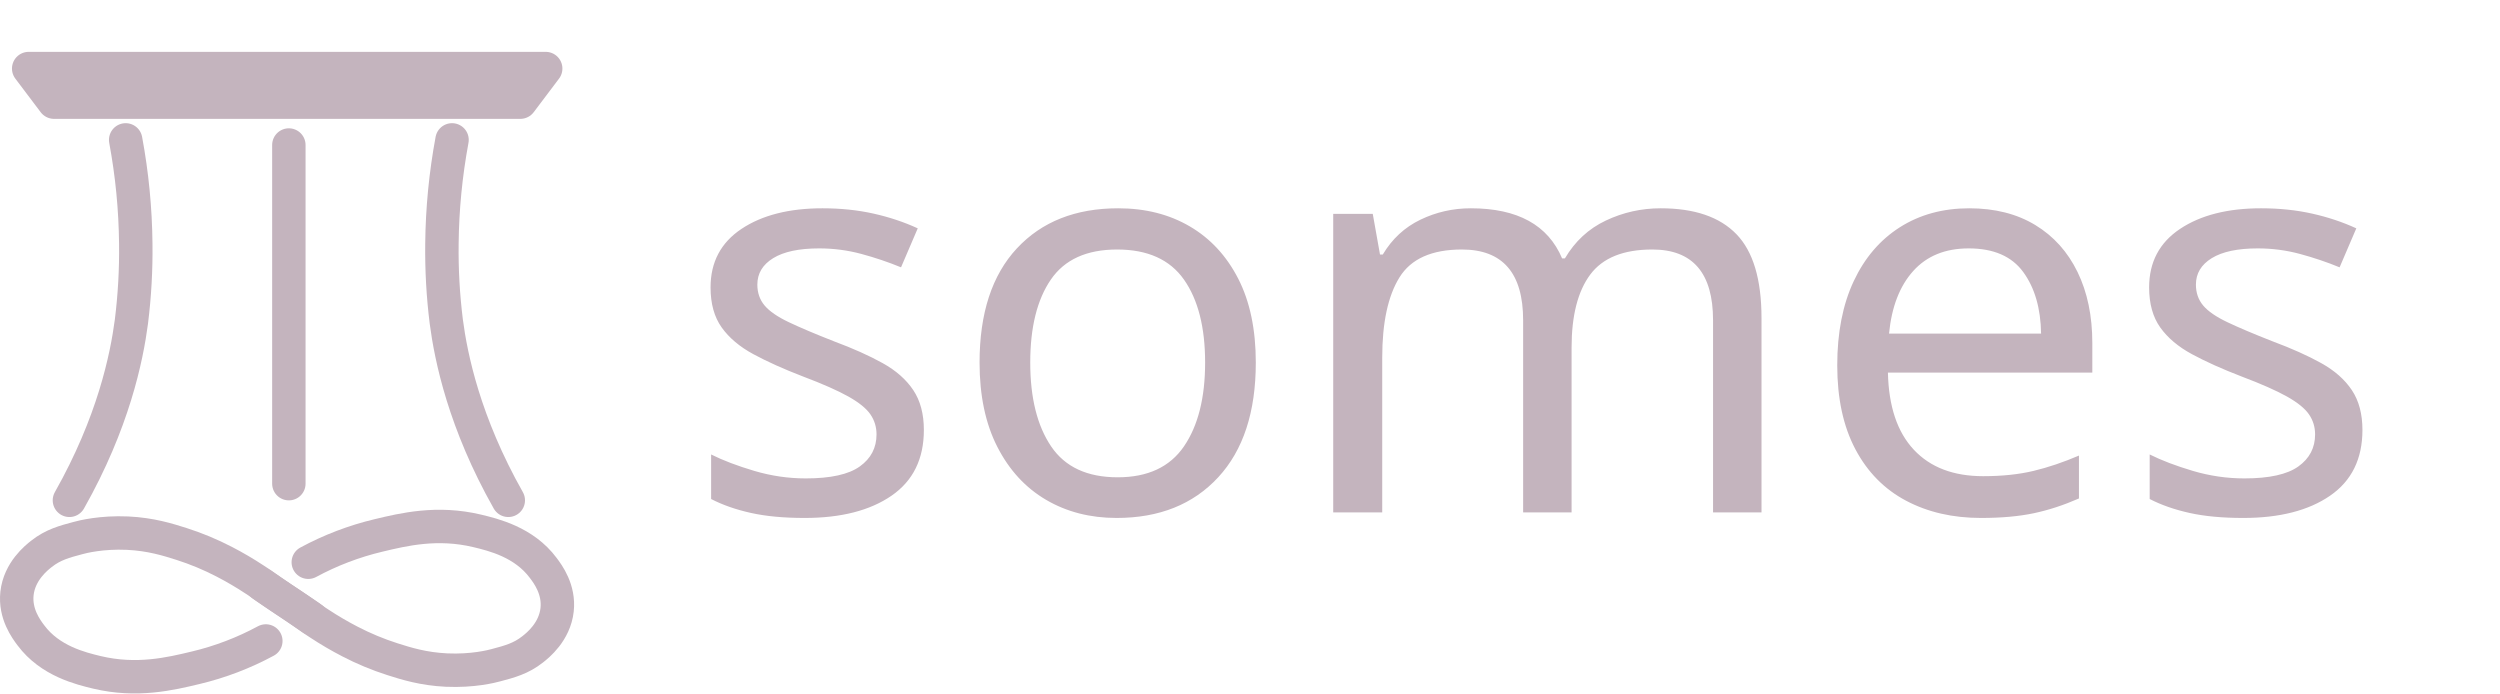
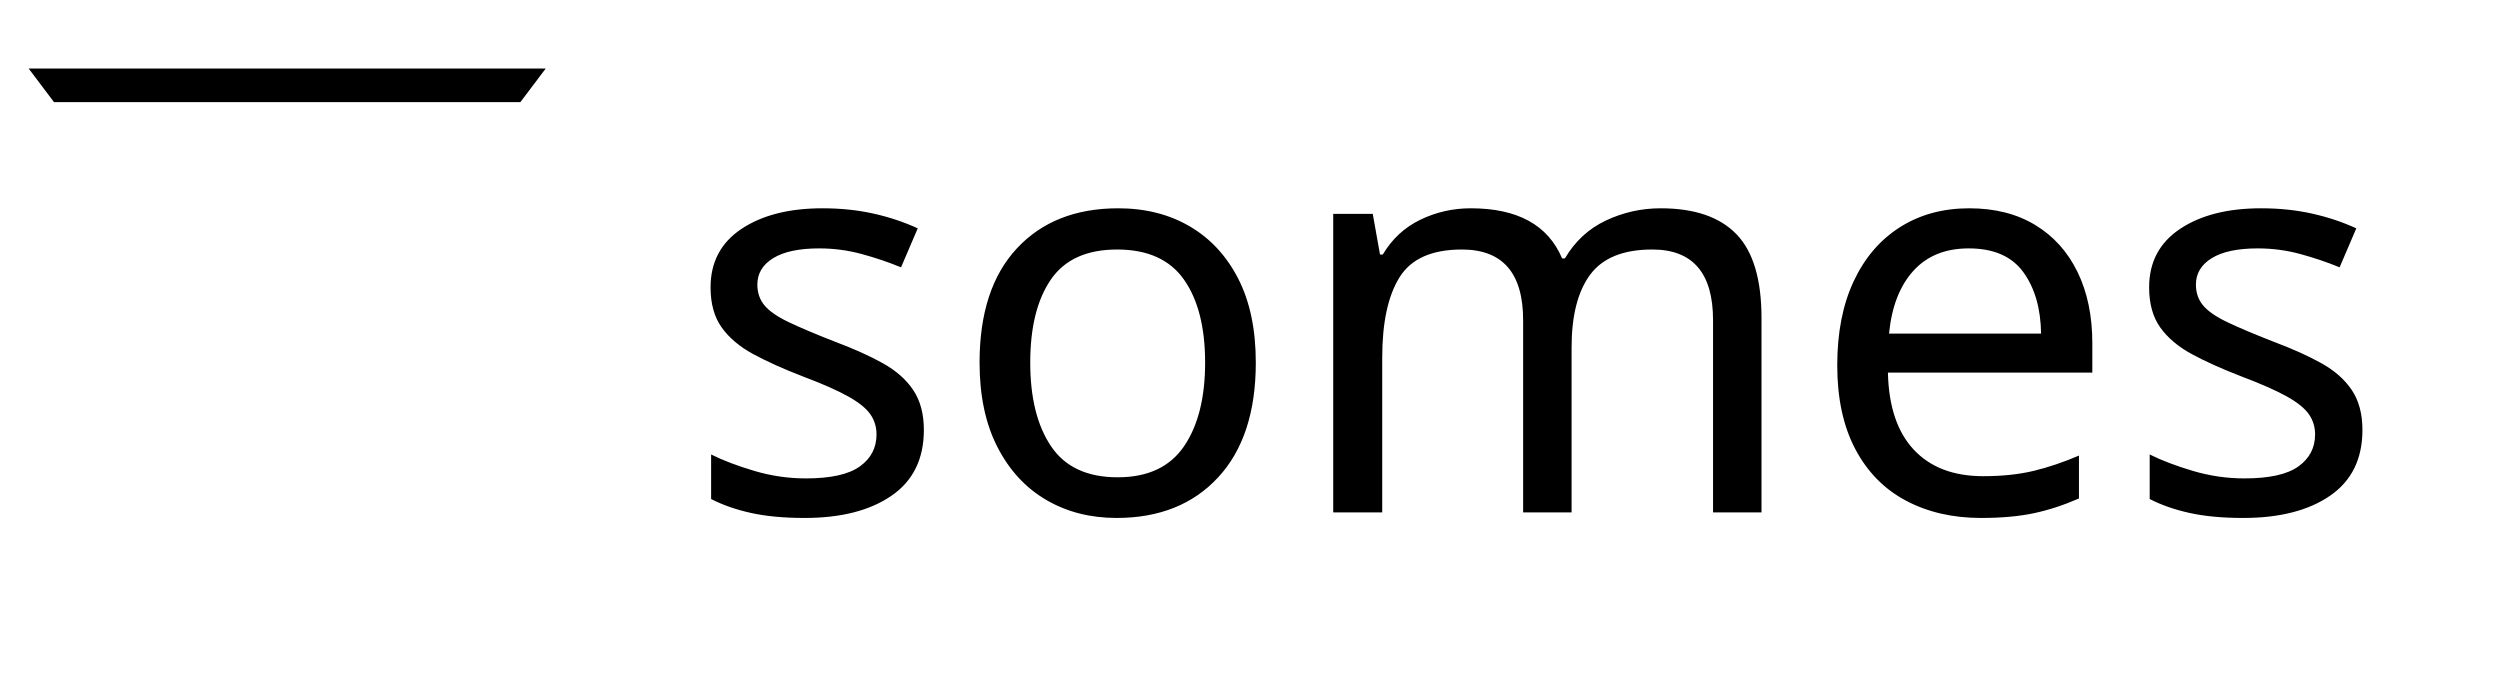
- <svg xmlns="http://www.w3.org/2000/svg" width="2244.417" height="622.549" viewBox="0 0 2244.417 622.549">
+ <svg xmlns="http://www.w3.org/2000/svg" class="fill-current stroke-current" width="16vh" viewBox="0 0 2244.417 622.549">
  <g id="Gruppe_76" data-name="Gruppe 76" transform="translate(7925.417 -13505)">
    <g id="Logo" transform="translate(-7910.417 13566.545)">
-       <path id="Pfad_1" data-name="Pfad 1" d="M853.355,224.34,830.6,254.505H411.945L389.19,224.34Z" transform="translate(-378.445 -224.34)" fill="#c4b4be" stroke="#c4b4be" stroke-linecap="round" stroke-linejoin="round" stroke-miterlimit="10" stroke-width="30" />
-       <path id="Pfad_2" data-name="Pfad 2" d="M610.587,409.082a258.4,258.4,0,0,1-62.943,24.037c-22.8,5.463-52.825,12.684-88.691,4.133-14.346-3.468-42.041-10.023-59.333-33.3-4.275-5.653-14.394-19.334-12.446-37.481,2.185-20,17.529-32.113,21.947-35.581,10.5-8.313,20.855-11.021,32.778-14.2,4.038-1.14,21.186-5.463,44.511-4.418,21,1,36.293,5.843,48.549,9.738A244.2,244.2,0,0,1,573.3,337.968a299.127,299.127,0,0,1,27.22,15.961c8.408,5.368,8.646,6.033,24.7,16.864,15.391,10.4,15.391,10.071,23.895,16.009,1.045.713,2,1.378,2.9,2.043" transform="translate(-386.928 104.821)" fill="none" stroke="#c4b4be" stroke-linecap="round" stroke-miterlimit="10" stroke-width="30" />
-       <path id="Pfad_3" data-name="Pfad 3" d="M474.733,342.993a258.439,258.439,0,0,1,62.944-24.038c22.8-5.463,52.825-12.683,88.691-4.133,14.346,3.468,42.041,10.023,59.332,33.3,4.276,5.653,14.395,19.334,12.446,37.482-2.185,20-17.529,32.113-21.947,35.581-10.5,8.313-20.854,11.021-32.778,14.2-4.038,1.14-21.187,5.463-44.512,4.418-21-1-36.293-5.843-48.55-9.738a244.3,244.3,0,0,1-38.336-15.961A299.016,299.016,0,0,1,484.8,398.146c-8.408-5.368-8.646-6.033-24.7-16.864-15.391-10.4-15.391-10.071-23.894-16.009-1.046-.713-2-1.378-2.9-2.042" transform="translate(-212.976 100.223)" fill="none" stroke="#c4b4be" stroke-linecap="round" stroke-miterlimit="10" stroke-width="30" />
-       <path id="Pfad_4" data-name="Pfad 4" d="M447.387,237.82a539.326,539.326,0,0,1,9.073,93.2,513.657,513.657,0,0,1-3.9,69.879c-4.275,32.493-16.2,90.685-55.675,160.517" transform="translate(-349.567 -173.784)" fill="none" stroke="#c4b4be" stroke-linecap="round" stroke-miterlimit="10" stroke-width="30" />
-       <path id="Pfad_5" data-name="Pfad 5" d="M476.39,237.82a539.283,539.283,0,0,0-9.074,93.2,513.542,513.542,0,0,0,3.9,69.879c4.276,32.493,16.2,90.685,55.675,160.517" transform="translate(-85.563 -173.784)" fill="none" stroke="#c4b4be" stroke-linecap="round" stroke-miterlimit="10" stroke-width="30" />
-       <line id="Linie_1" data-name="Linie 1" y2="304.028" transform="translate(244.324 68.644)" fill="none" stroke="#c4b4be" stroke-linecap="round" stroke-miterlimit="10" stroke-width="30" />
+       <path id="Pfad_1" data-name="Pfad 1" d="M853.355,224.34,830.6,254.505H411.945L389.19,224.34Z" transform="translate(-378.445 -224.34)" stroke-linecap="round" stroke-linejoin="round" stroke-miterlimit="10" stroke-width="30" />
+       <path id="Pfad_2" data-name="Pfad 2" d="M610.587,409.082a258.4,258.4,0,0,1-62.943,24.037c-22.8,5.463-52.825,12.684-88.691,4.133-14.346-3.468-42.041-10.023-59.333-33.3-4.275-5.653-14.394-19.334-12.446-37.481,2.185-20,17.529-32.113,21.947-35.581,10.5-8.313,20.855-11.021,32.778-14.2,4.038-1.14,21.186-5.463,44.511-4.418,21,1,36.293,5.843,48.549,9.738A244.2,244.2,0,0,1,573.3,337.968a299.127,299.127,0,0,1,27.22,15.961c8.408,5.368,8.646,6.033,24.7,16.864,15.391,10.4,15.391,10.071,23.895,16.009,1.045.713,2,1.378,2.9,2.043" transform="translate(-386.928 104.821)" fill="none" stroke-linecap="round" stroke-miterlimit="10" stroke-width="30" />
+       <path id="Pfad_3" data-name="Pfad 3" d="M474.733,342.993a258.439,258.439,0,0,1,62.944-24.038c22.8-5.463,52.825-12.683,88.691-4.133,14.346,3.468,42.041,10.023,59.332,33.3,4.276,5.653,14.395,19.334,12.446,37.482-2.185,20-17.529,32.113-21.947,35.581-10.5,8.313-20.854,11.021-32.778,14.2-4.038,1.14-21.187,5.463-44.512,4.418-21-1-36.293-5.843-48.55-9.738a244.3,244.3,0,0,1-38.336-15.961A299.016,299.016,0,0,1,484.8,398.146c-8.408-5.368-8.646-6.033-24.7-16.864-15.391-10.4-15.391-10.071-23.894-16.009-1.046-.713-2-1.378-2.9-2.042" transform="translate(-212.976 100.223)" fill="none" stroke-linecap="round" stroke-miterlimit="10" stroke-width="30" />
+       <path id="Pfad_4" data-name="Pfad 4" d="M447.387,237.82a539.326,539.326,0,0,1,9.073,93.2,513.657,513.657,0,0,1-3.9,69.879c-4.275,32.493-16.2,90.685-55.675,160.517" transform="translate(-349.567 -173.784)" fill="none" stroke-linecap="round" stroke-miterlimit="10" stroke-width="30" />
+       <path id="Pfad_5" data-name="Pfad 5" d="M476.39,237.82a539.283,539.283,0,0,0-9.074,93.2,513.542,513.542,0,0,0,3.9,69.879c4.276,32.493,16.2,90.685,55.675,160.517" transform="translate(-85.563 -173.784)" fill="none" stroke-linecap="round" stroke-miterlimit="10" stroke-width="30" />
+       <line id="Linie_1" data-name="Linie 1" y2="304.028" transform="translate(244.324 68.644)" fill="none" stroke-linecap="round" stroke-miterlimit="10" stroke-width="30" />
    </g>
-     <text id="somes_" data-name="somes" transform="translate(-7313 13505)" fill="#c4b4be" font-size="500" font-family="ProximaSoft-Regular, Proxima Soft">
+     <text id="somes_" data-name="somes" transform="translate(-7313 13505)" font-size="500" font-family="ProximaSoft-Regular, Proxima Soft">
      <tspan x="0" y="460">somes</tspan>
    </text>
  </g>
</svg>
